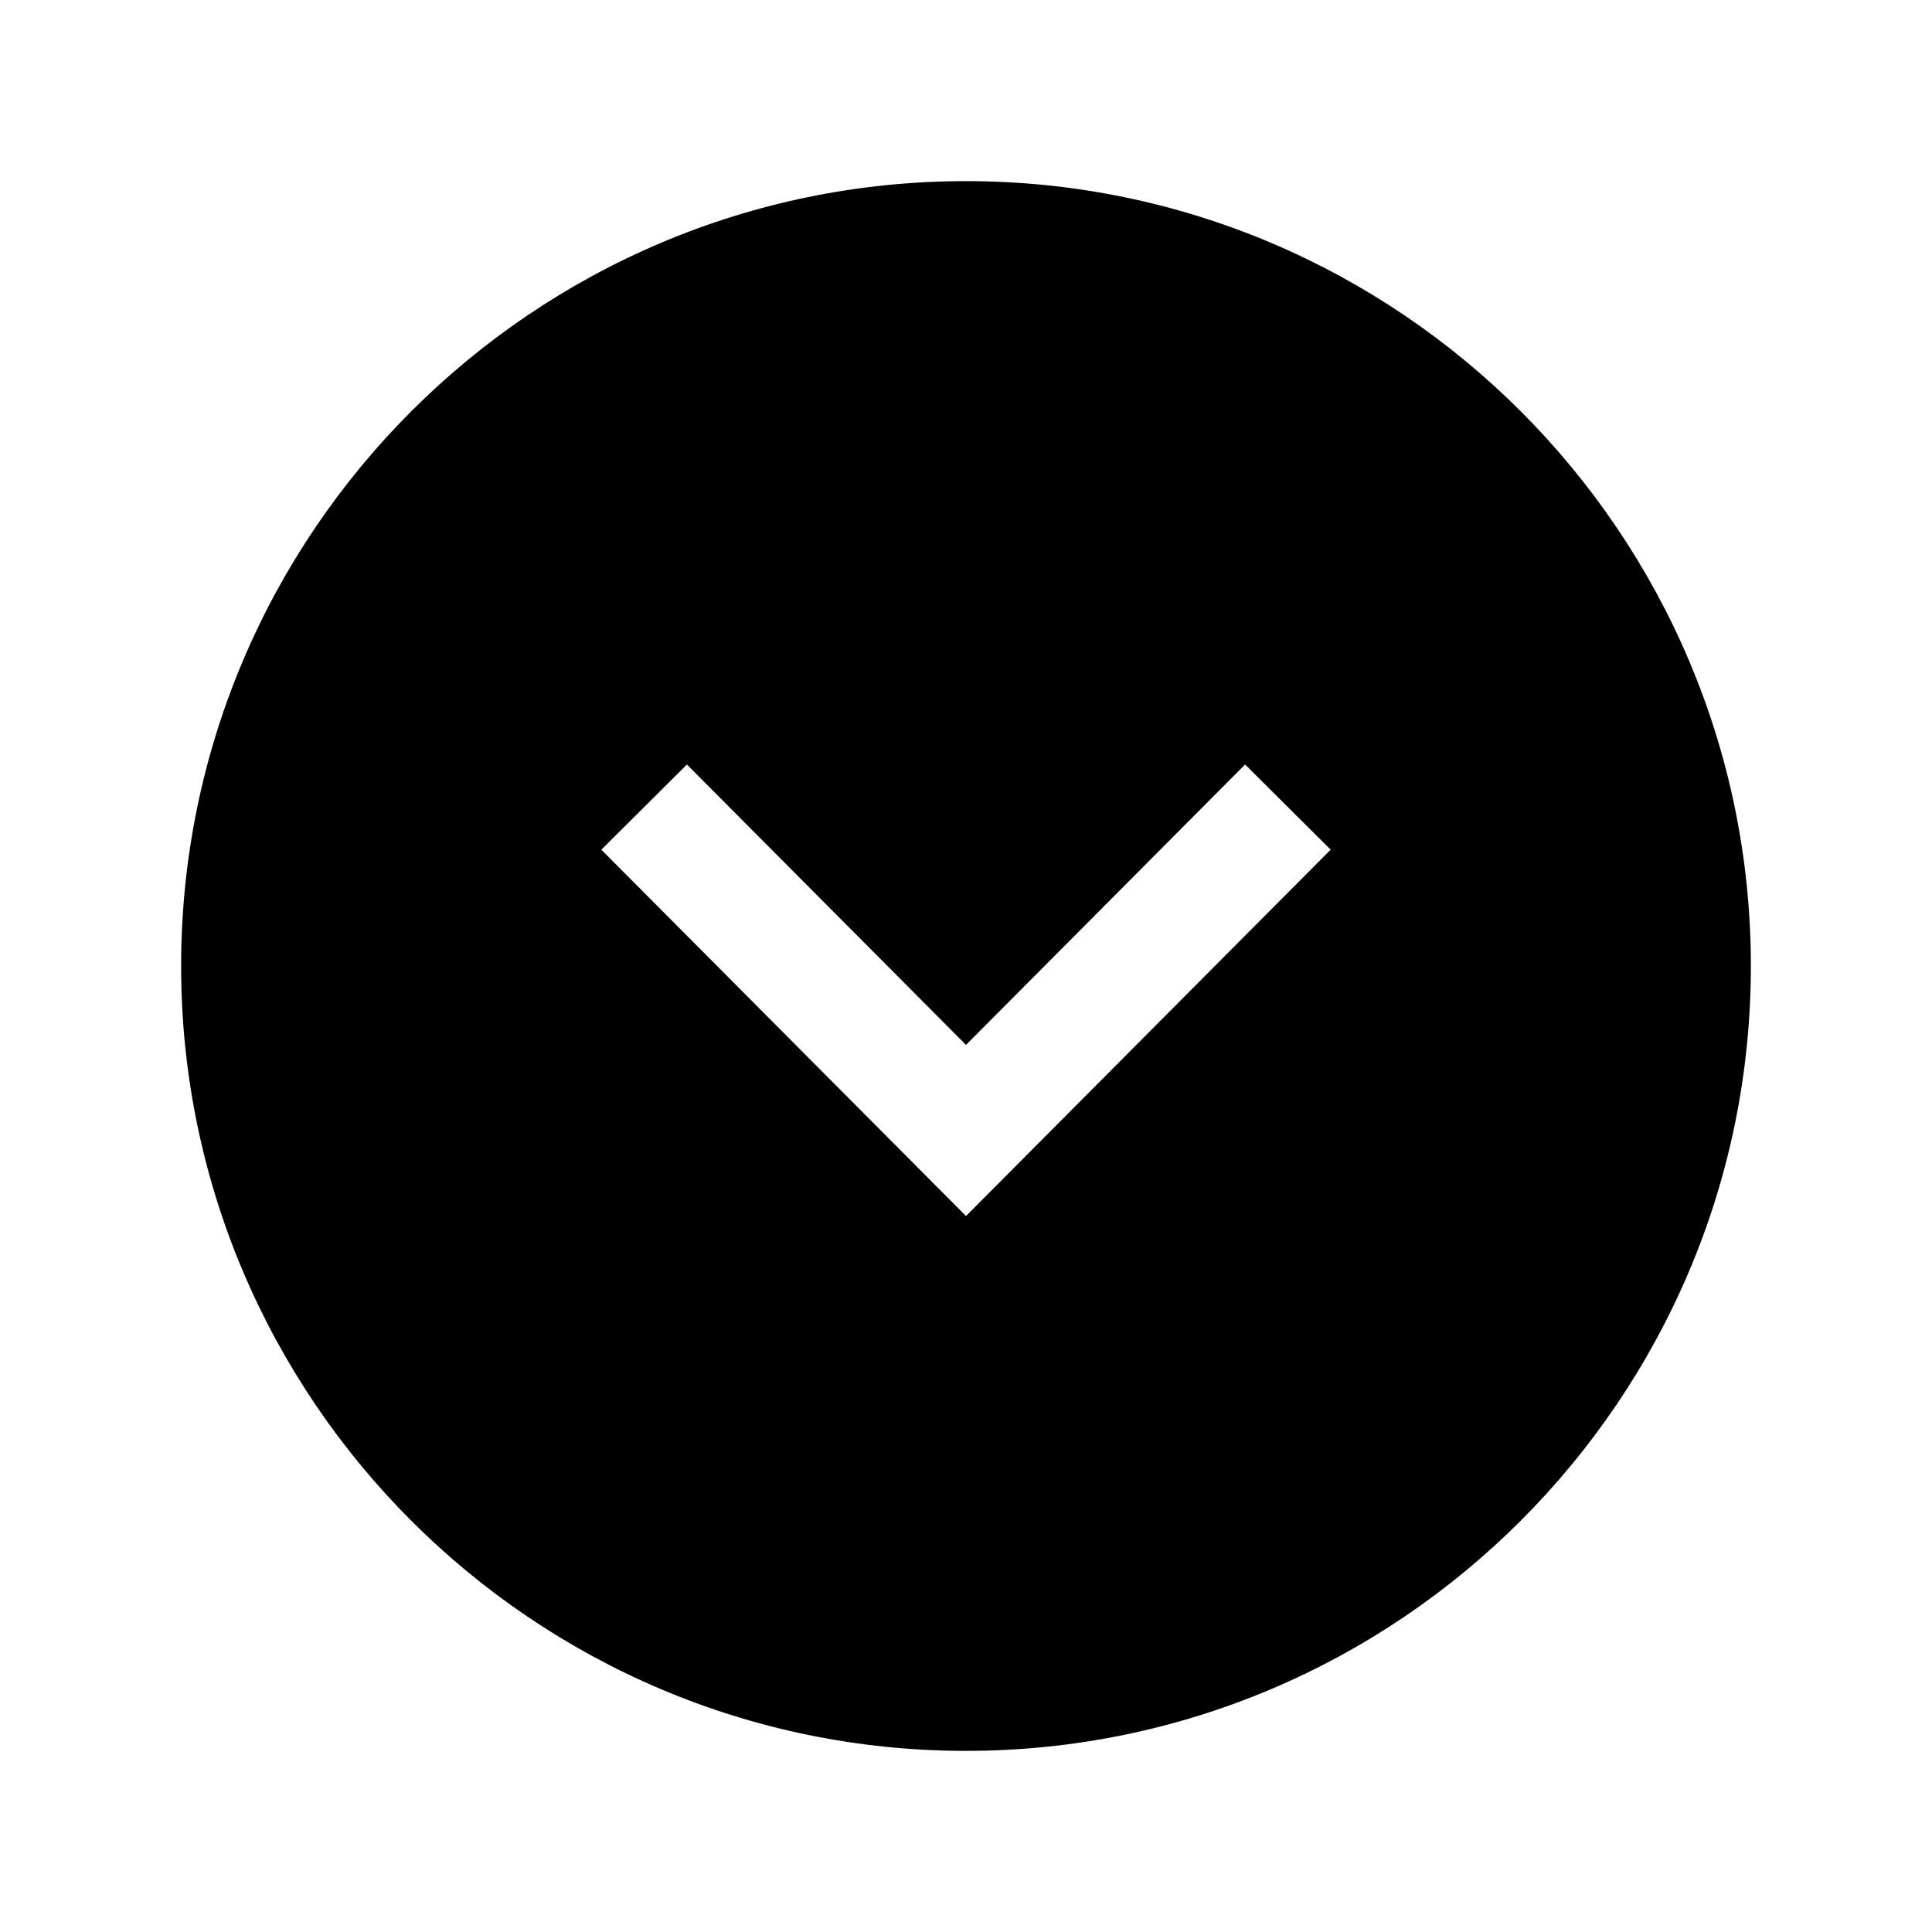
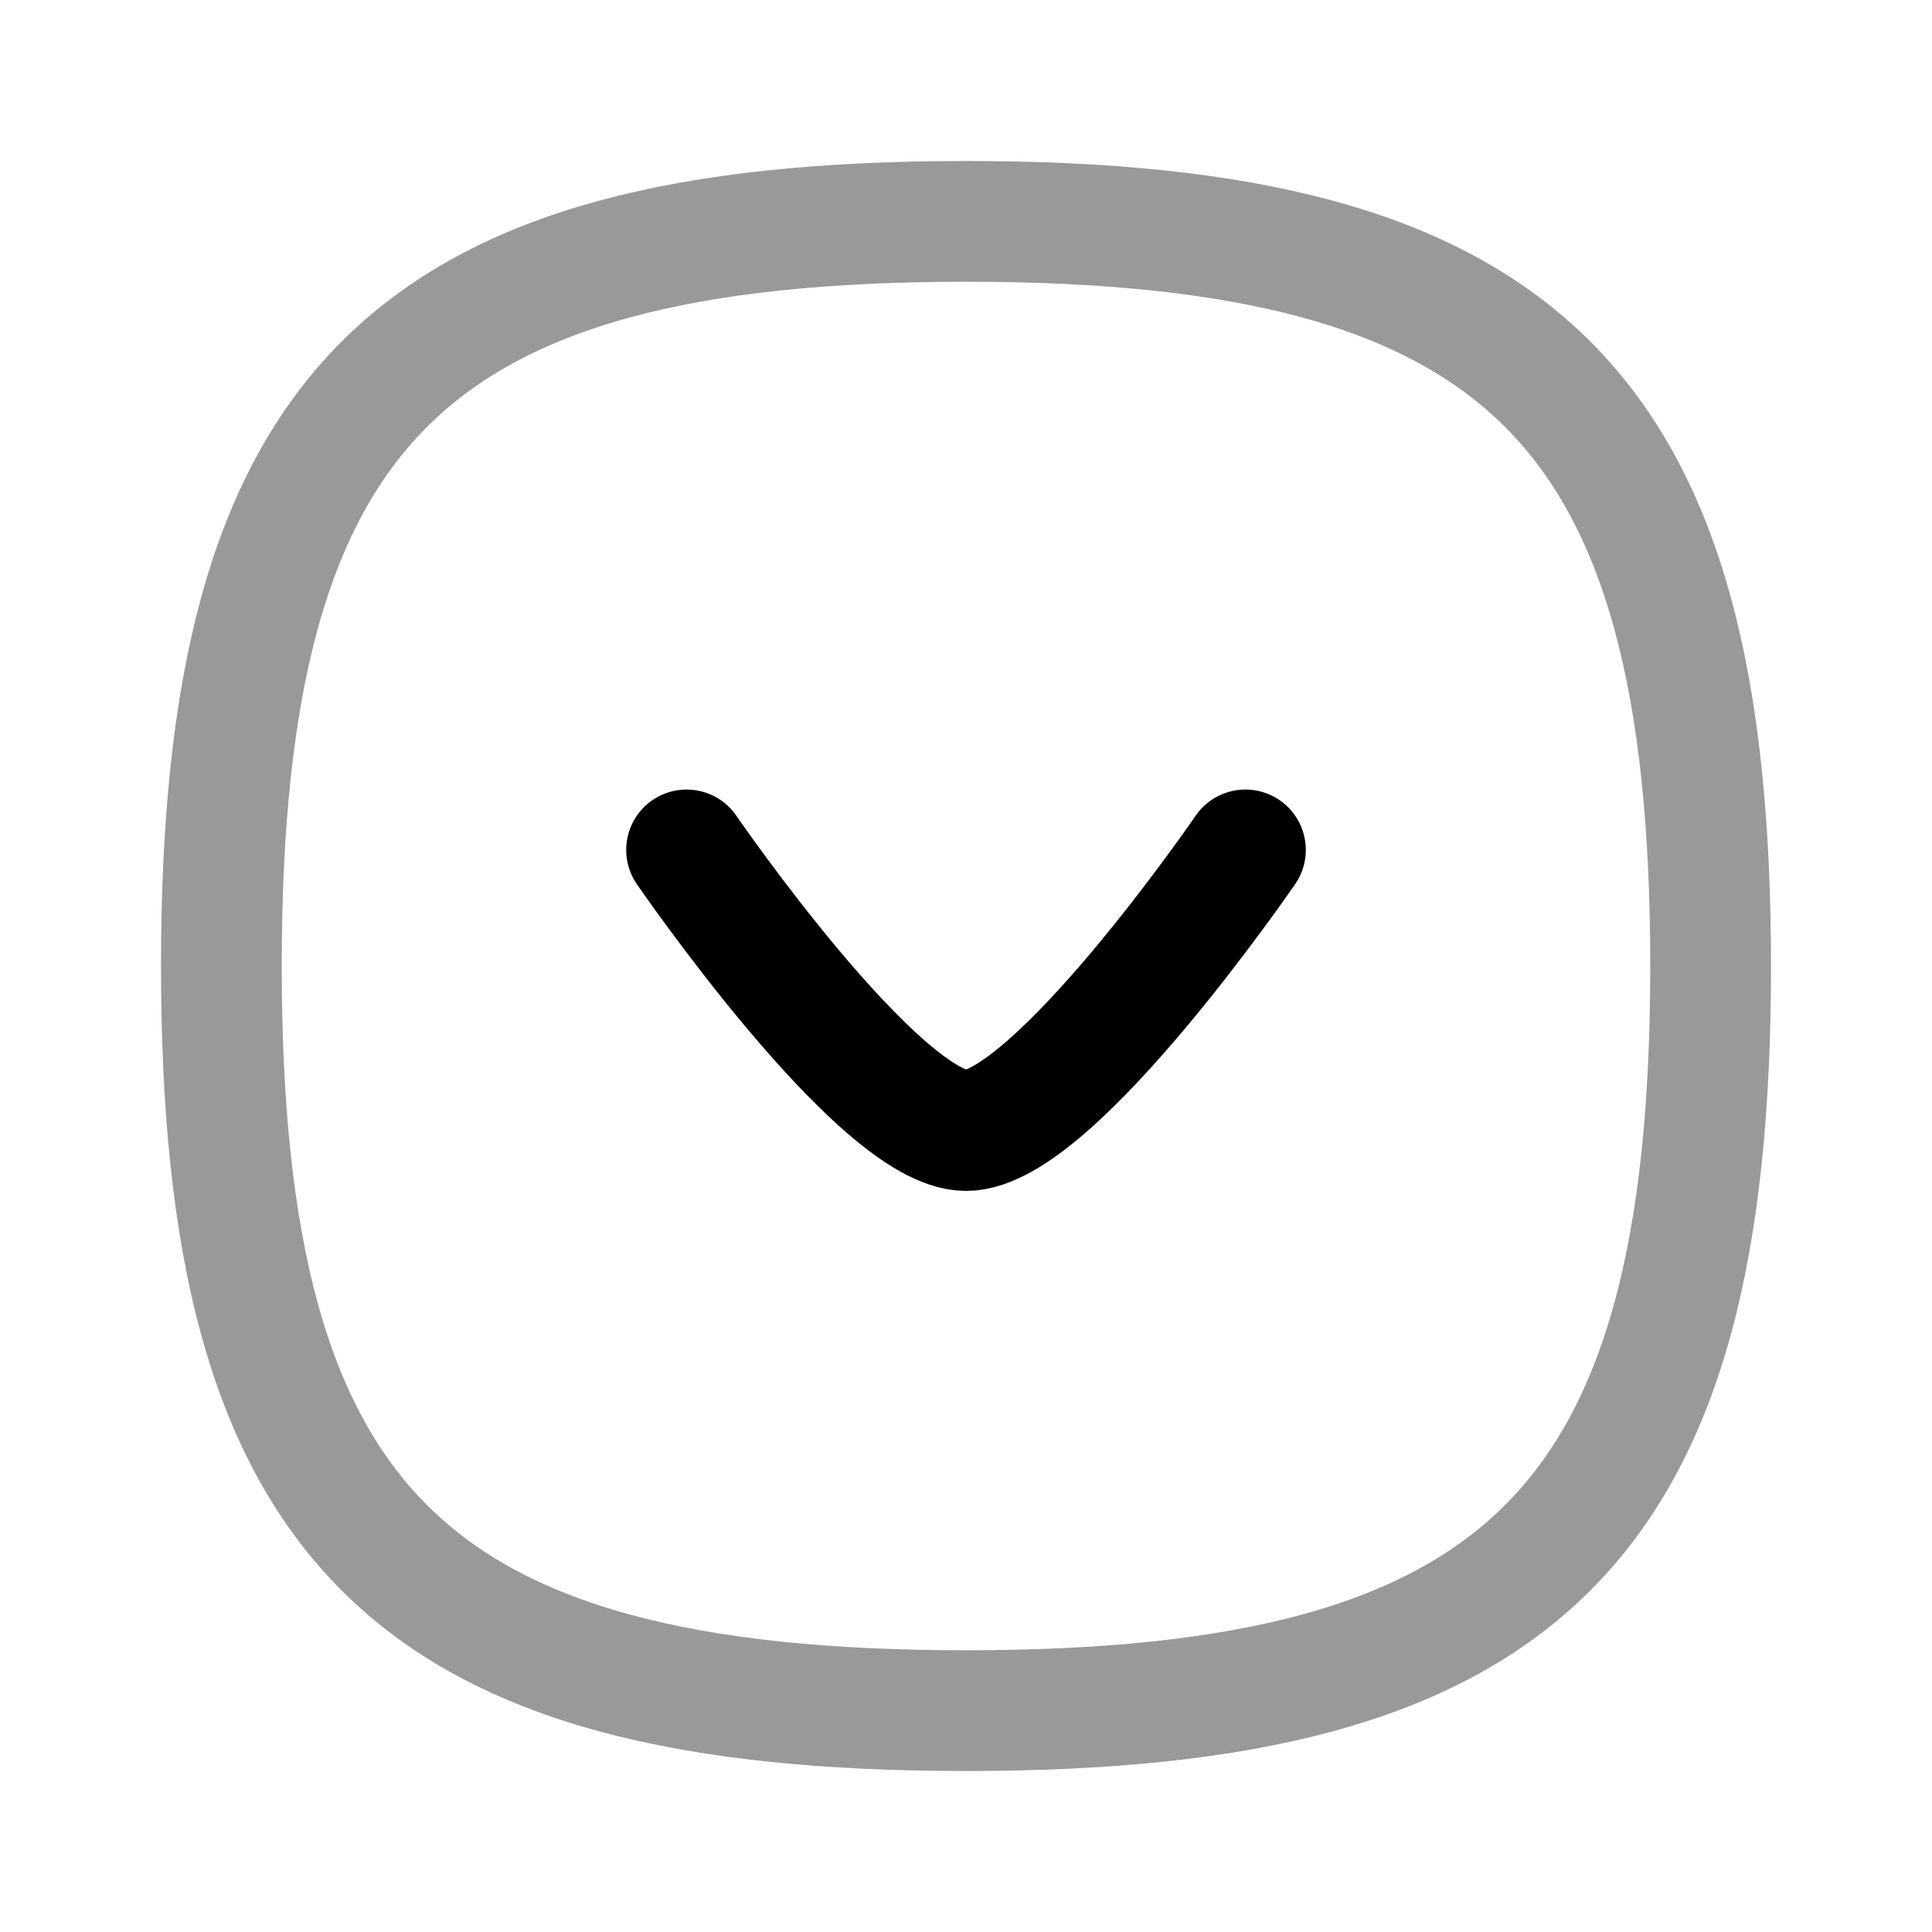
<svg xmlns="http://www.w3.org/2000/svg" width="24" height="24" viewBox="0 0 24 24" fill="none">
-   <path fill-rule="evenodd" clip-rule="evenodd" d="M12 15.106L7.47 10.555L8.533 9.497L12 12.98L15.467 9.497L16.53 10.555L12 15.106ZM12 2.25C6.624 2.25 2.25 6.624 2.25 12C2.25 17.376 6.624 21.75 12 21.75C17.376 21.75 21.75 17.376 21.75 12C21.75 6.624 17.376 2.25 12 2.25Z" fill="black" />
+   <path opacity="0.4" fill-rule="evenodd" clip-rule="evenodd" d="M2.75 12C2.75 18.937 5.063 21.25 12 21.25C18.937 21.25 21.25 18.937 21.25 12C21.25 5.063 18.937 2.75 12 2.75C5.063 2.75 2.75 5.063 2.75 12Z" stroke="black" stroke-width="1.5" stroke-linecap="round" stroke-linejoin="round" />
+   <path d="M8.529 10.558C8.529 10.558 10.921 14.044 12.001 14.044C13.081 14.044 15.471 10.558 15.471 10.558" stroke="black" stroke-width="1.5" stroke-linecap="round" stroke-linejoin="round" />
</svg>
